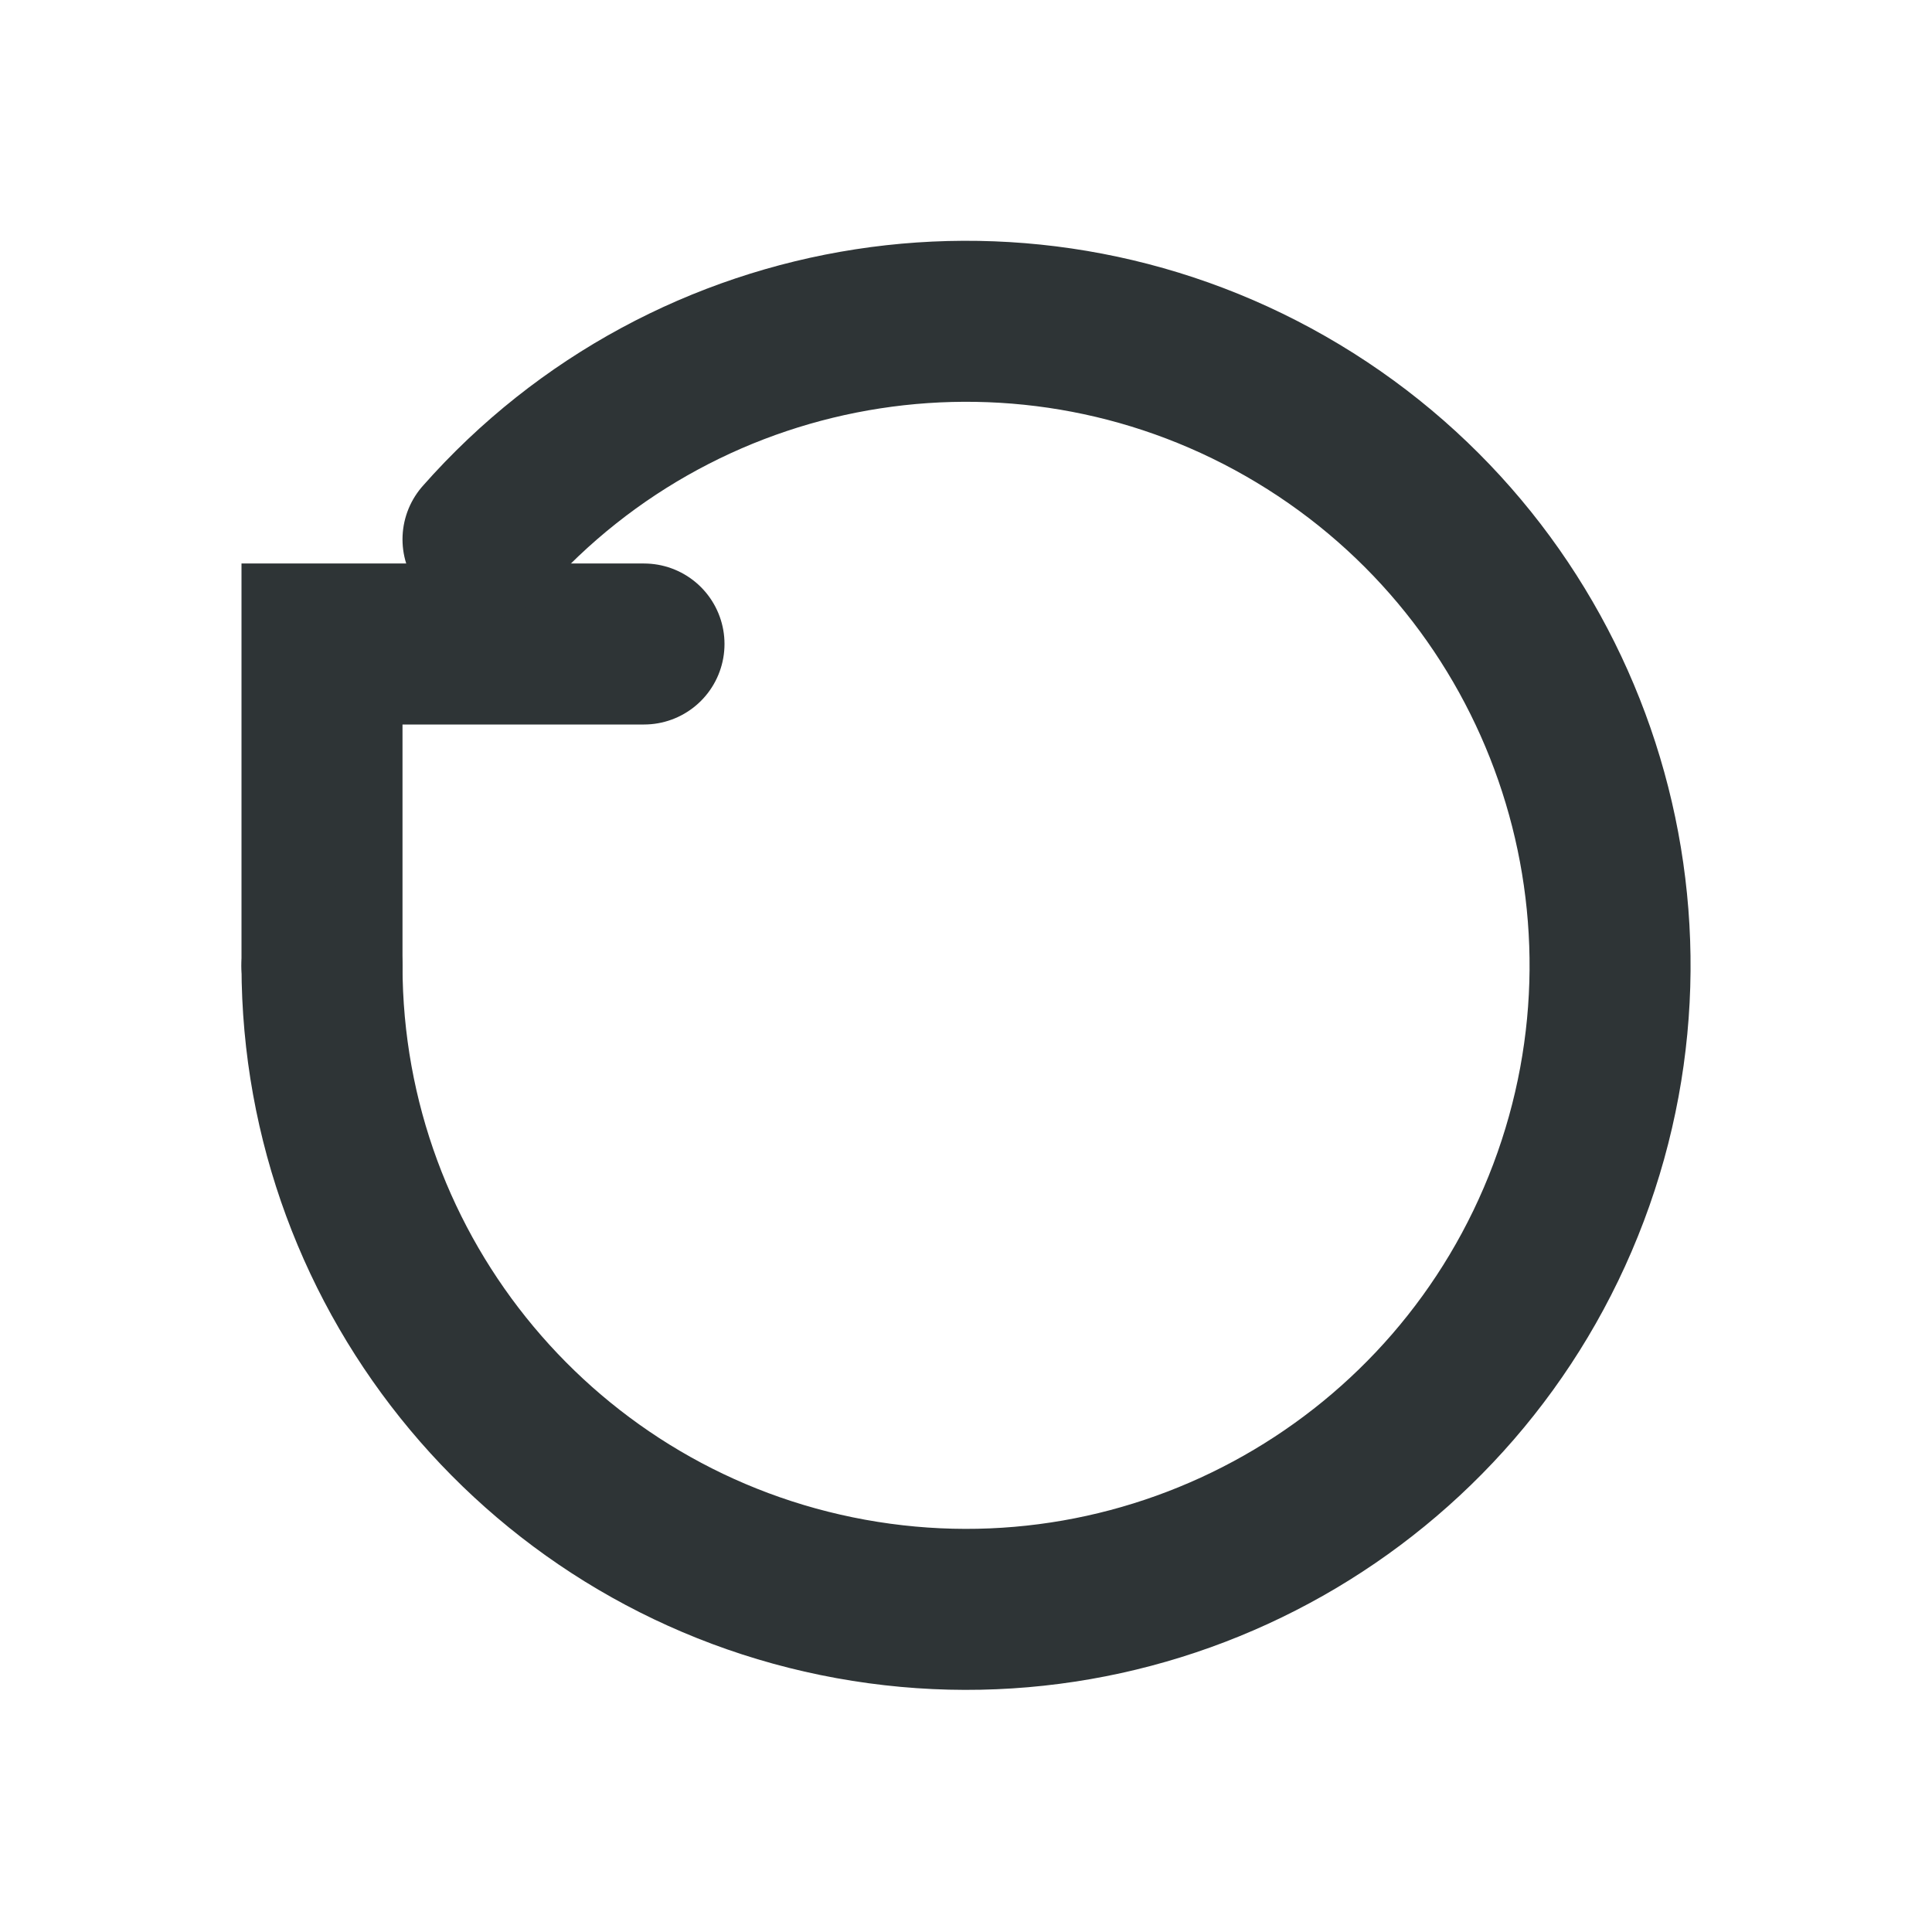
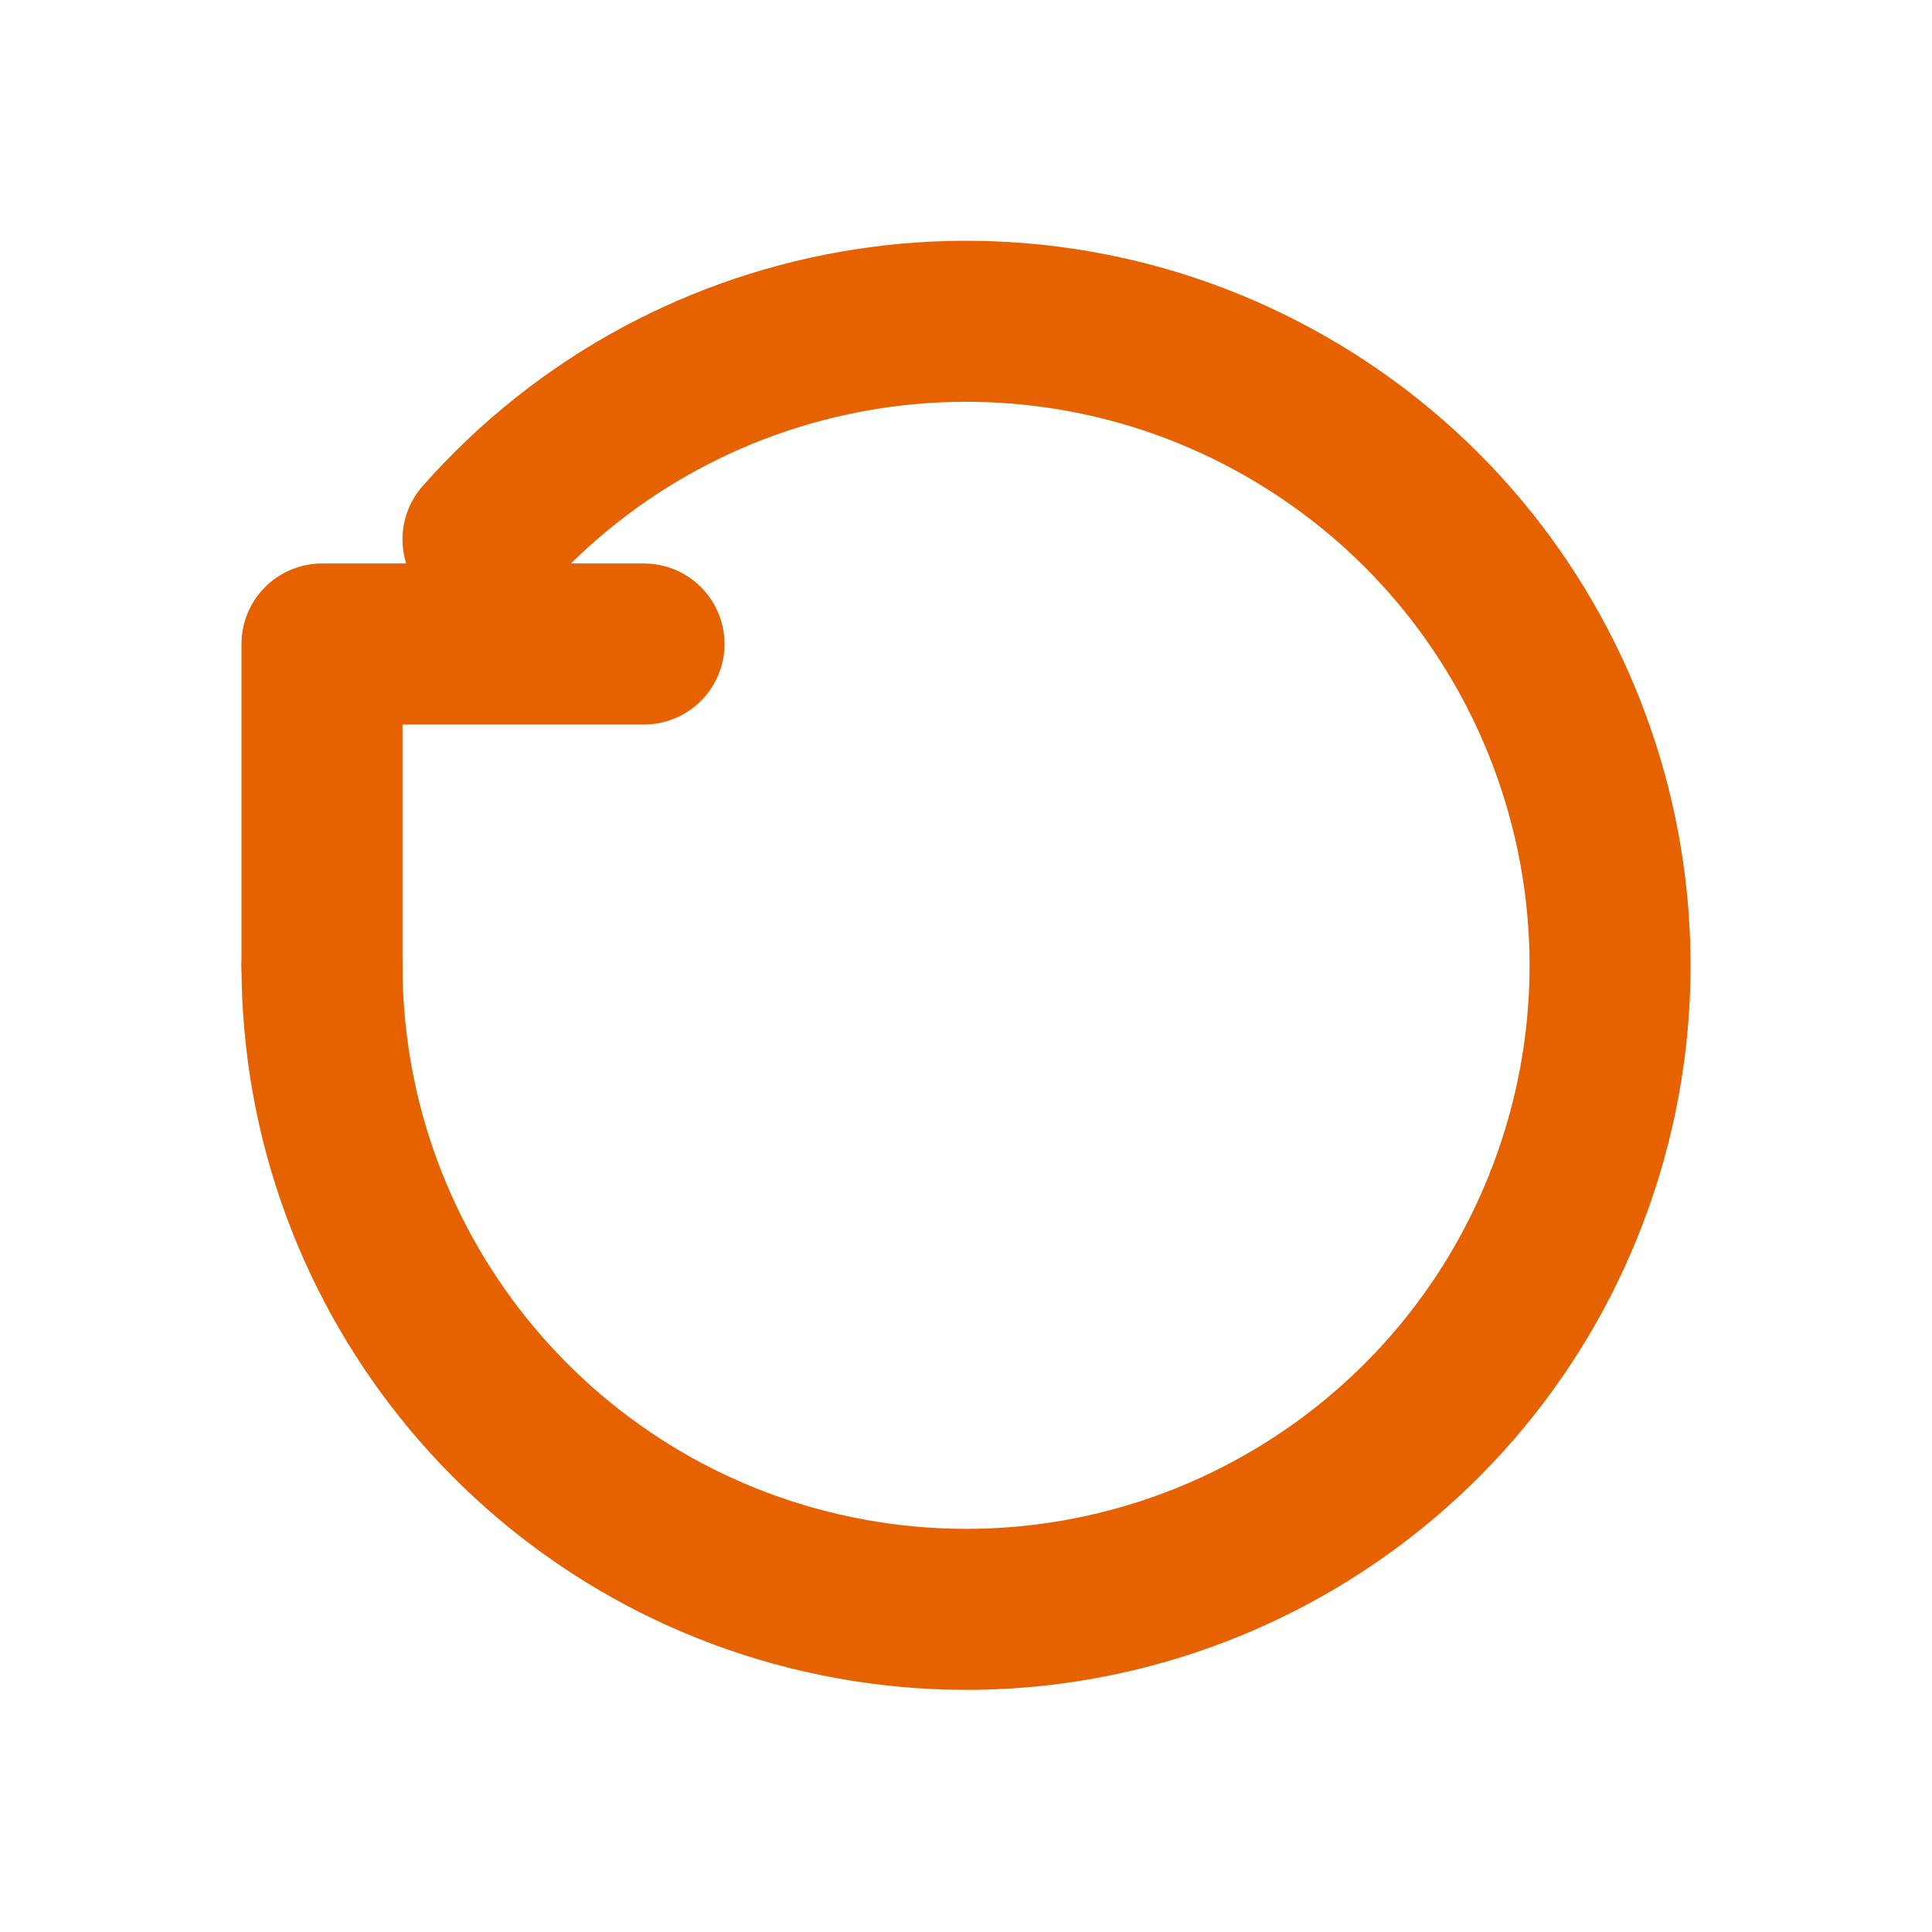
- <svg xmlns="http://www.w3.org/2000/svg" width="24" height="24" viewBox="0 0 24 24" fill="none" stroke="#2e3436" stroke-width="2" stroke-linecap="round">
-   <path d="M8 8H4v4" />
-   <path d="M4 12a8 8 0 1 0 2-5.3" />
+ <svg xmlns="http://www.w3.org/2000/svg" width="24" height="24" viewBox="0 0 24 24">
+   <path d="M8 8H4v4" stroke="#e66100" stroke-width="2" fill="none" stroke-linecap="round" stroke-linejoin="round" />
+   <path d="M4 12a8 8 0 1 0 2-5.3" stroke="#e66100" stroke-width="2" fill="none" stroke-linecap="round" />
</svg>
